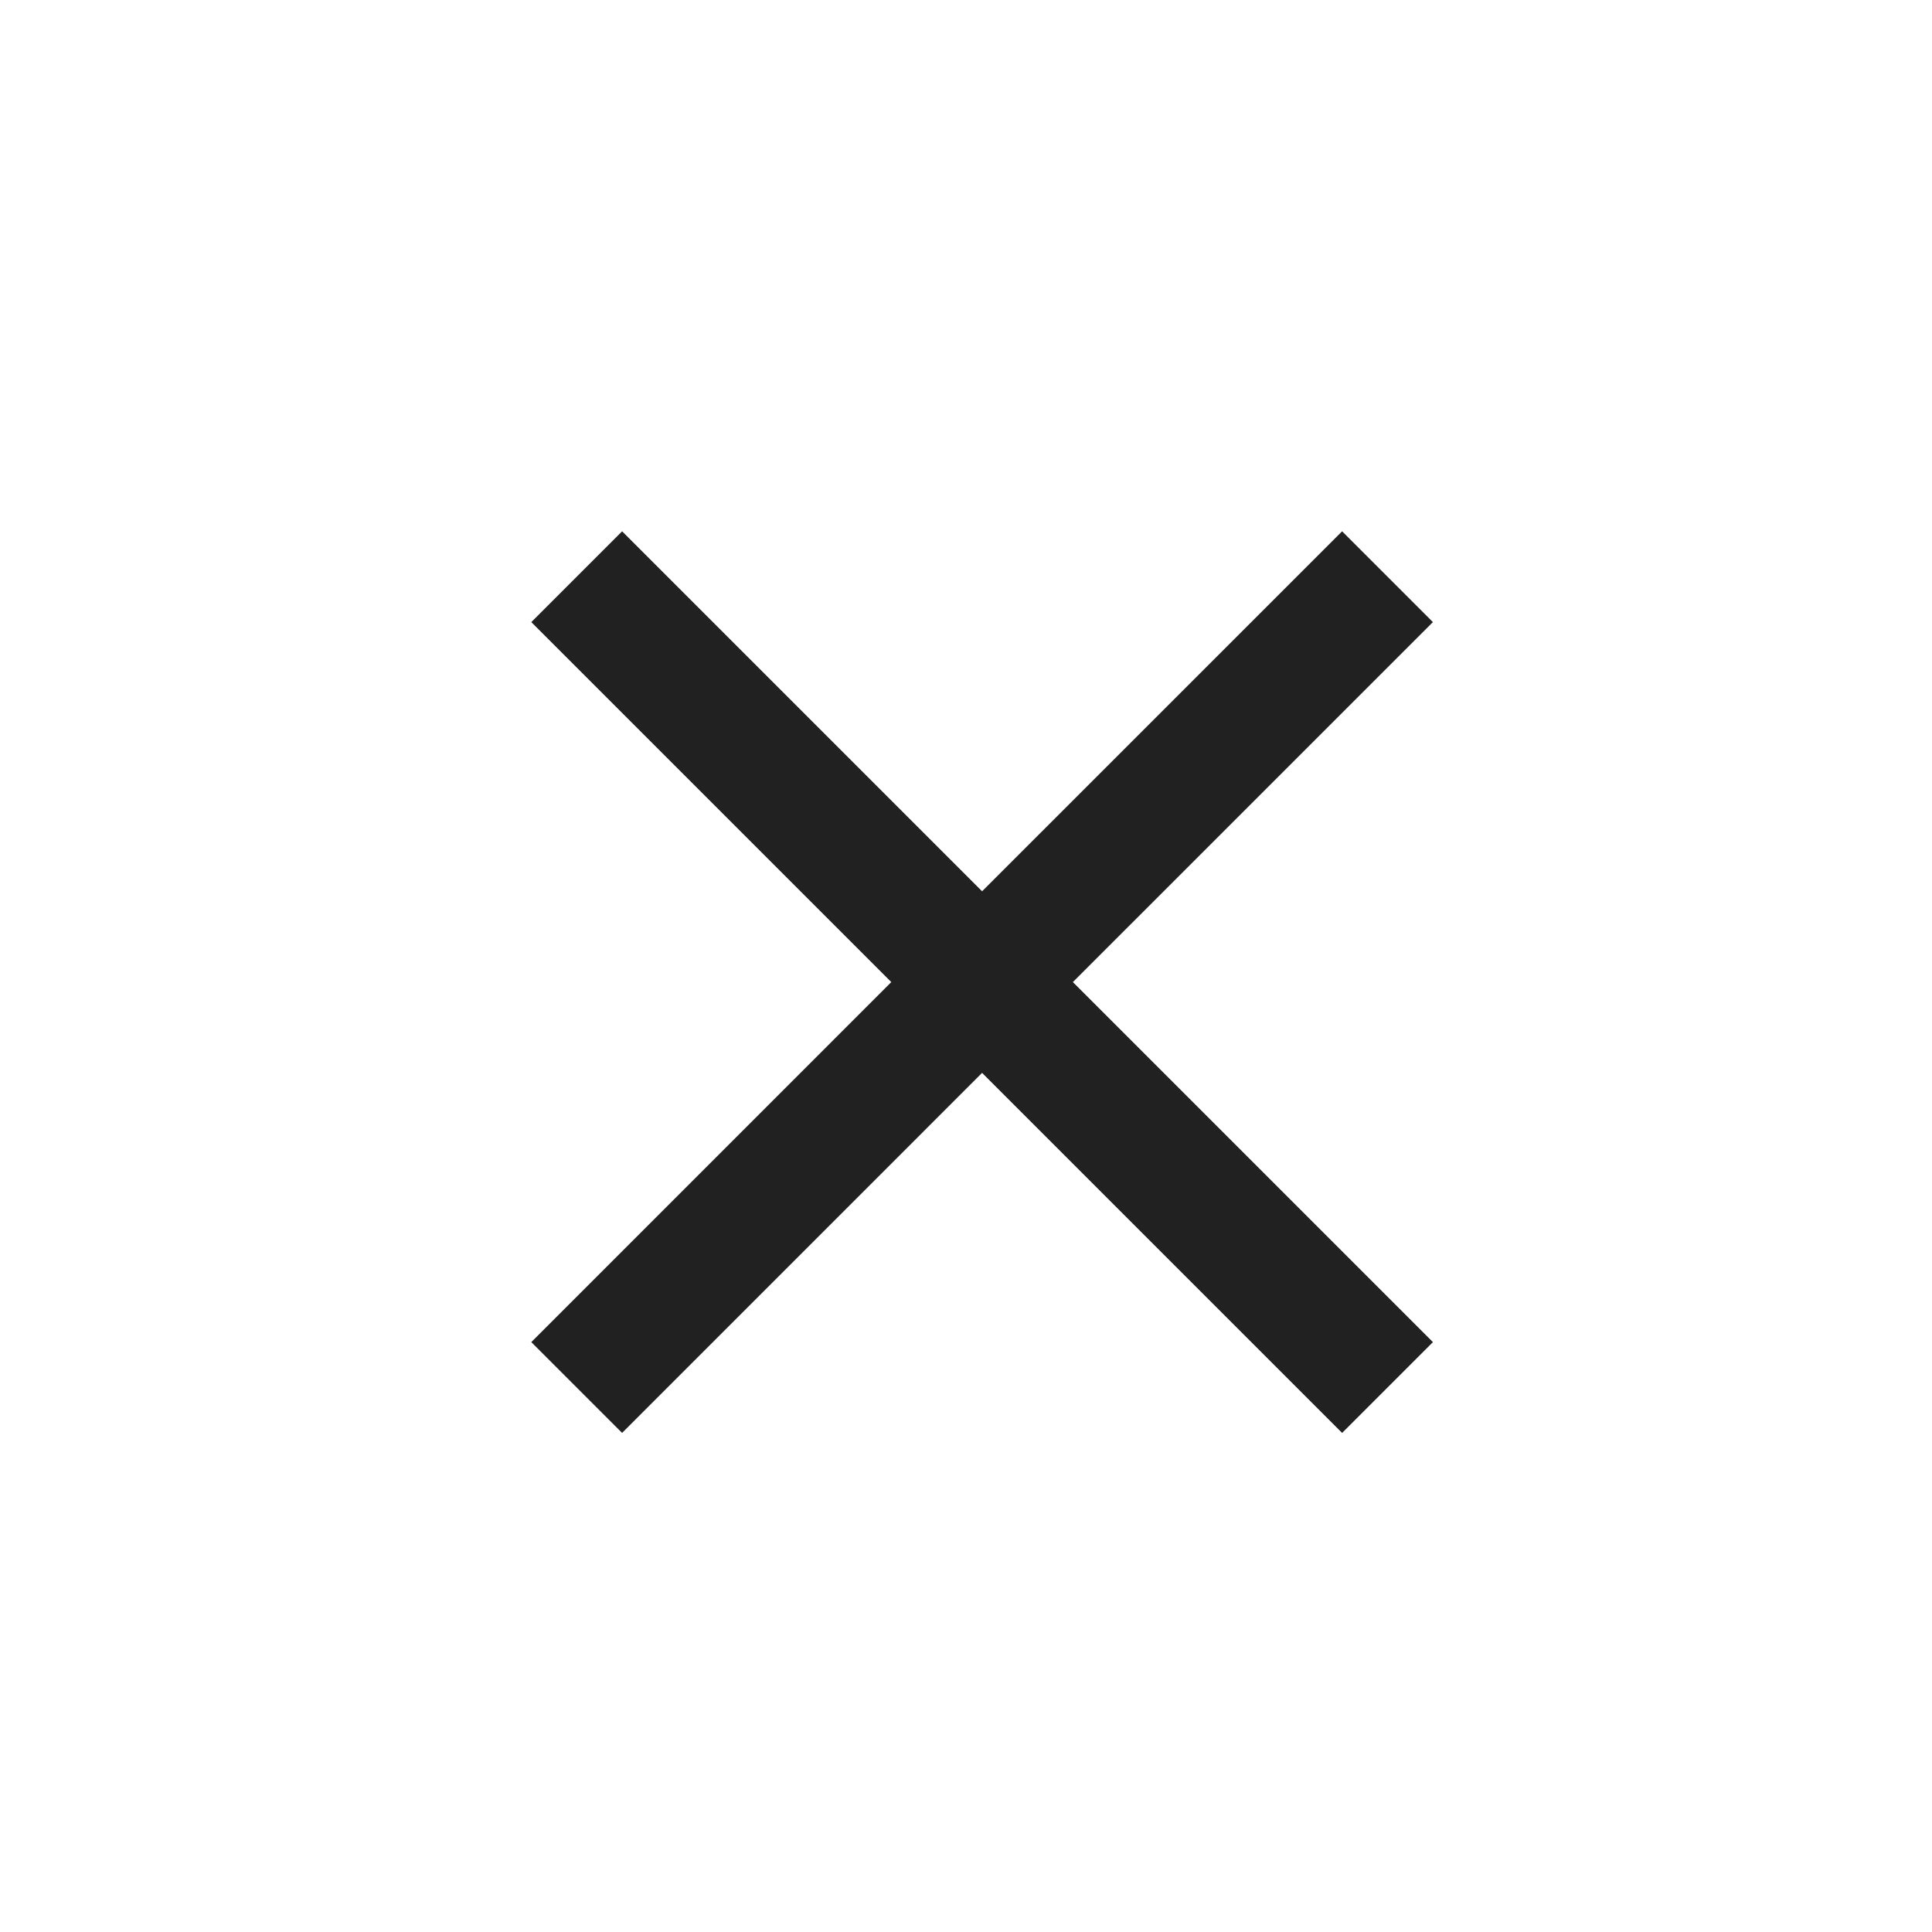
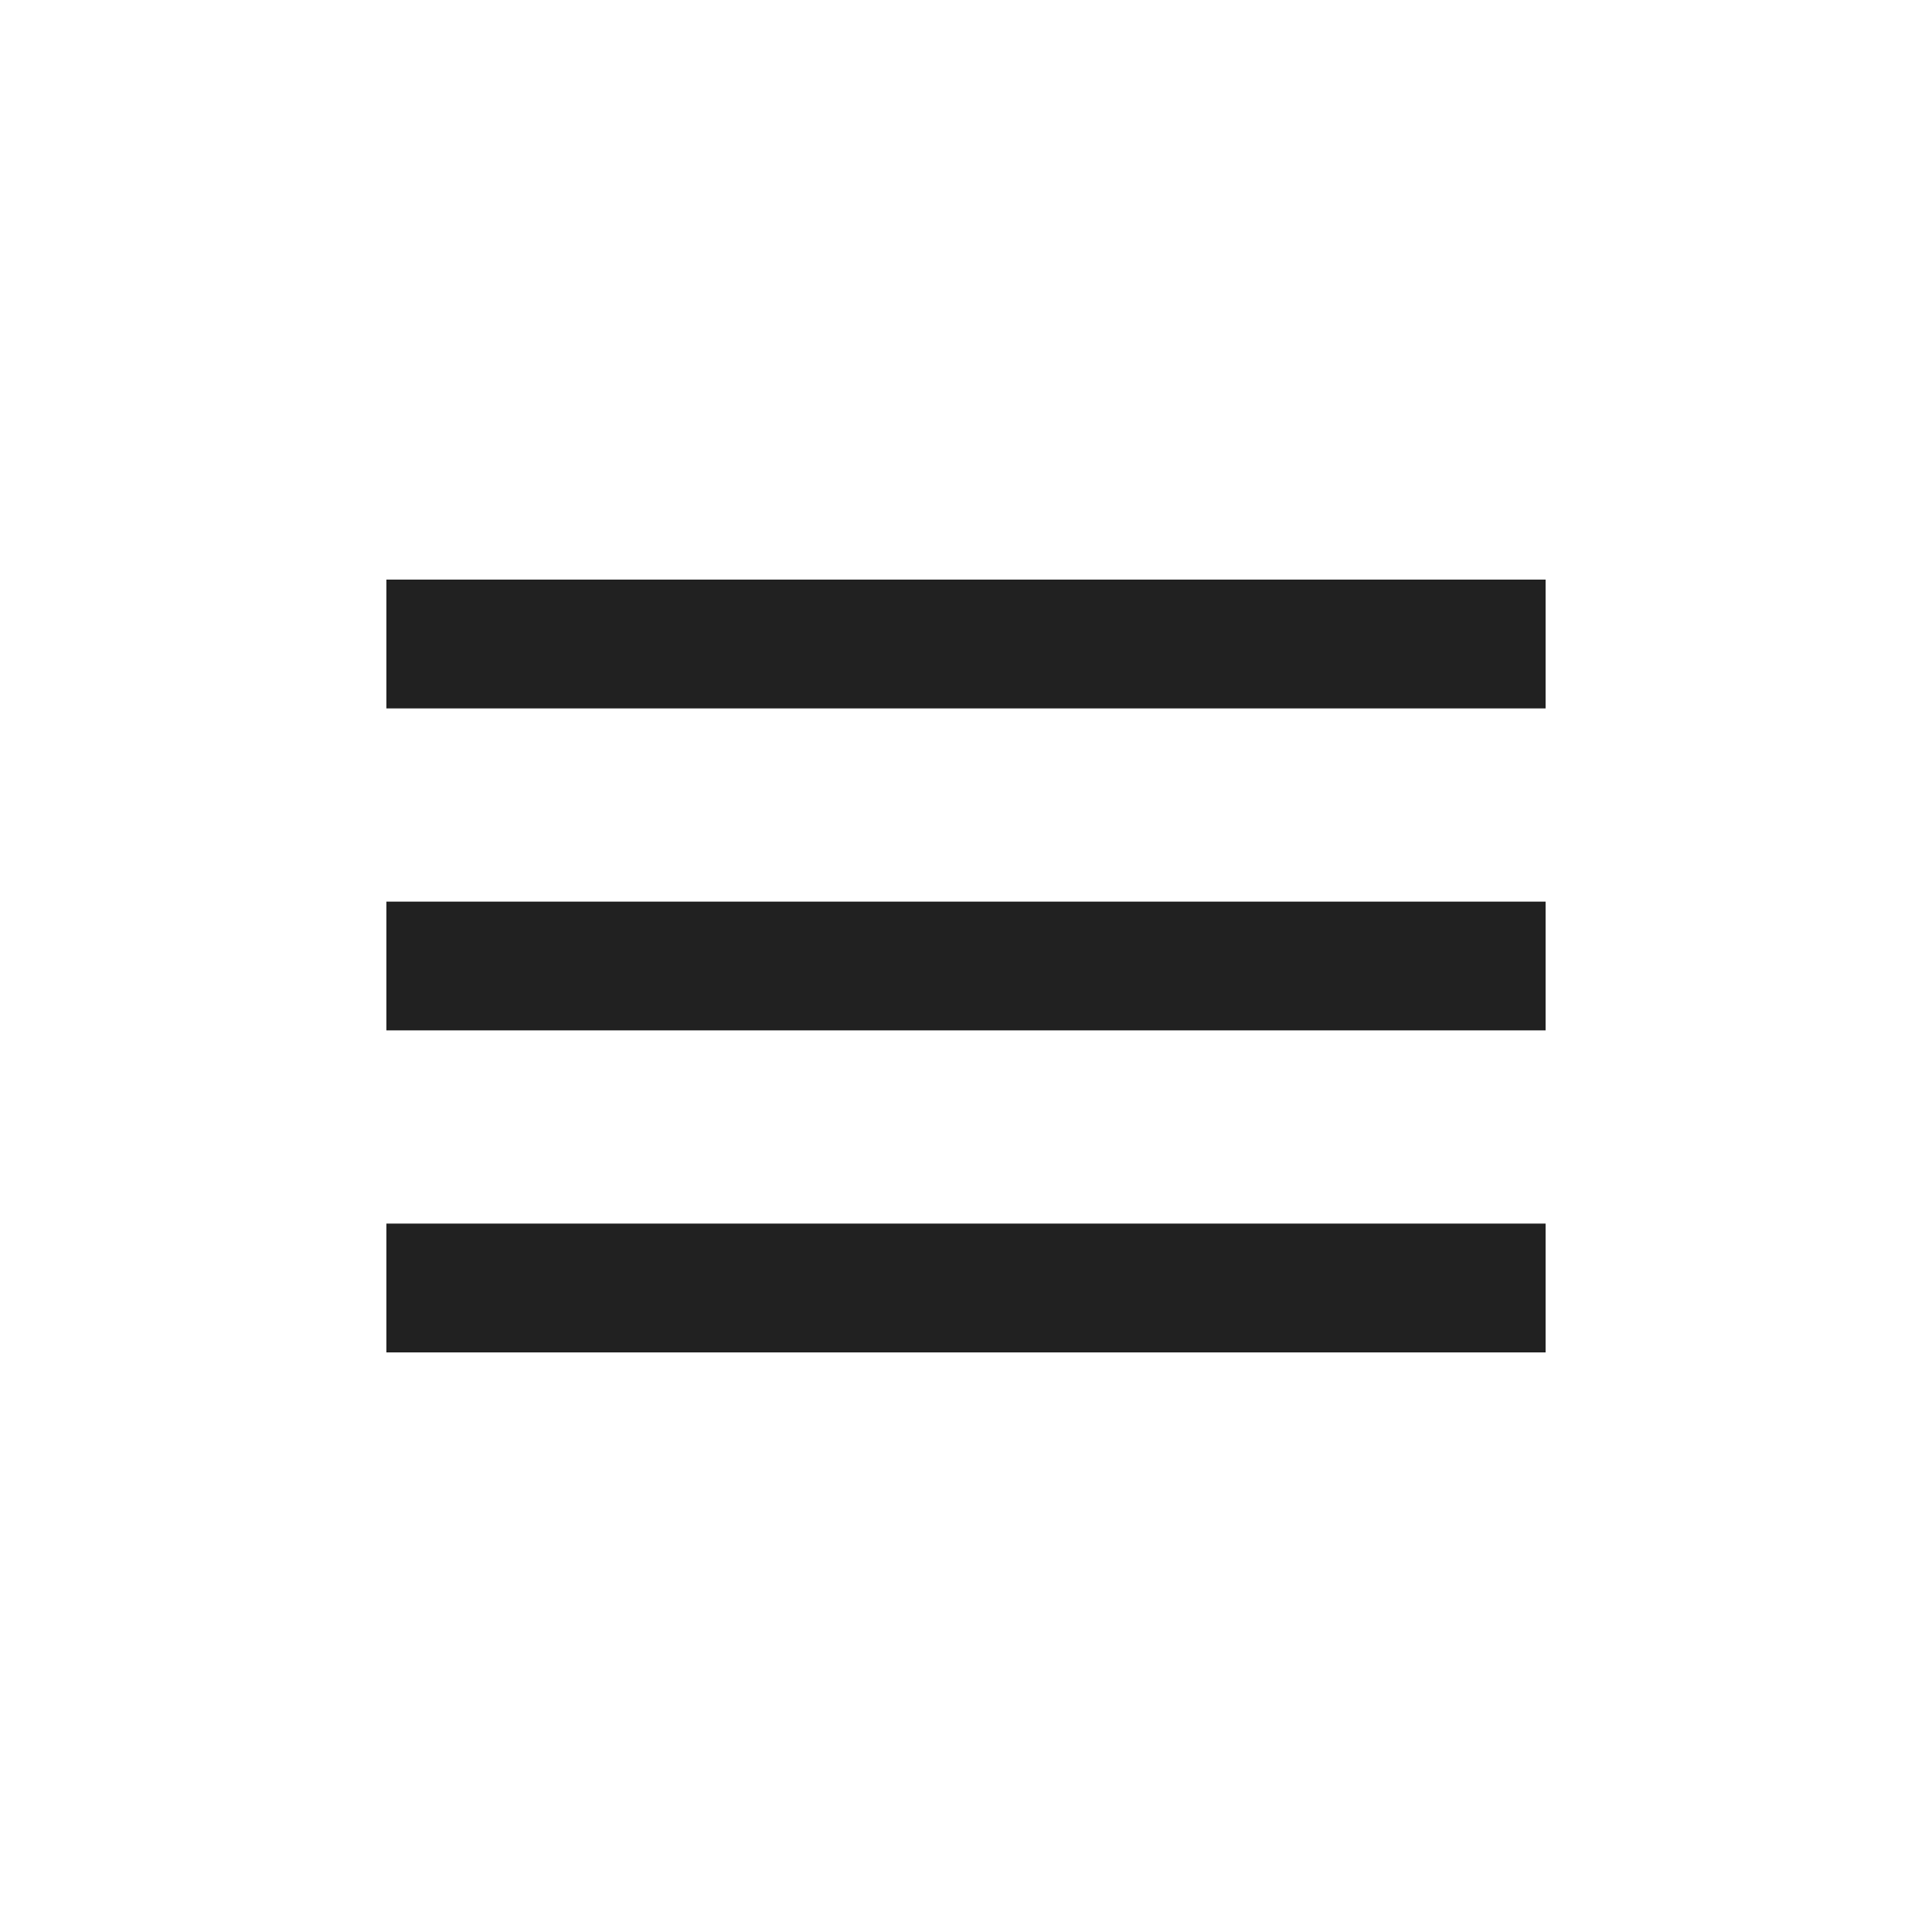
<svg xmlns="http://www.w3.org/2000/svg" width="40" height="40" viewBox="0 0 40 40" fill="none">
-   <path d="M29.667 12.88L27.787 11L20.333 18.453L12.88 11L11 12.88L18.453 20.333L11 27.787L12.88 29.667L20.333 22.213L27.787 29.667L29.667 27.787L22.213 20.333L29.667 12.88Z" fill="#212121" />
+   <path fill-rule="evenodd" clip-rule="evenodd" d="M8 14.667V12H32V14.667H8ZM8 21.333H32V18.667H8V21.333ZM8 28H32V25.333H8V28Z" fill="#212121" />
</svg>
